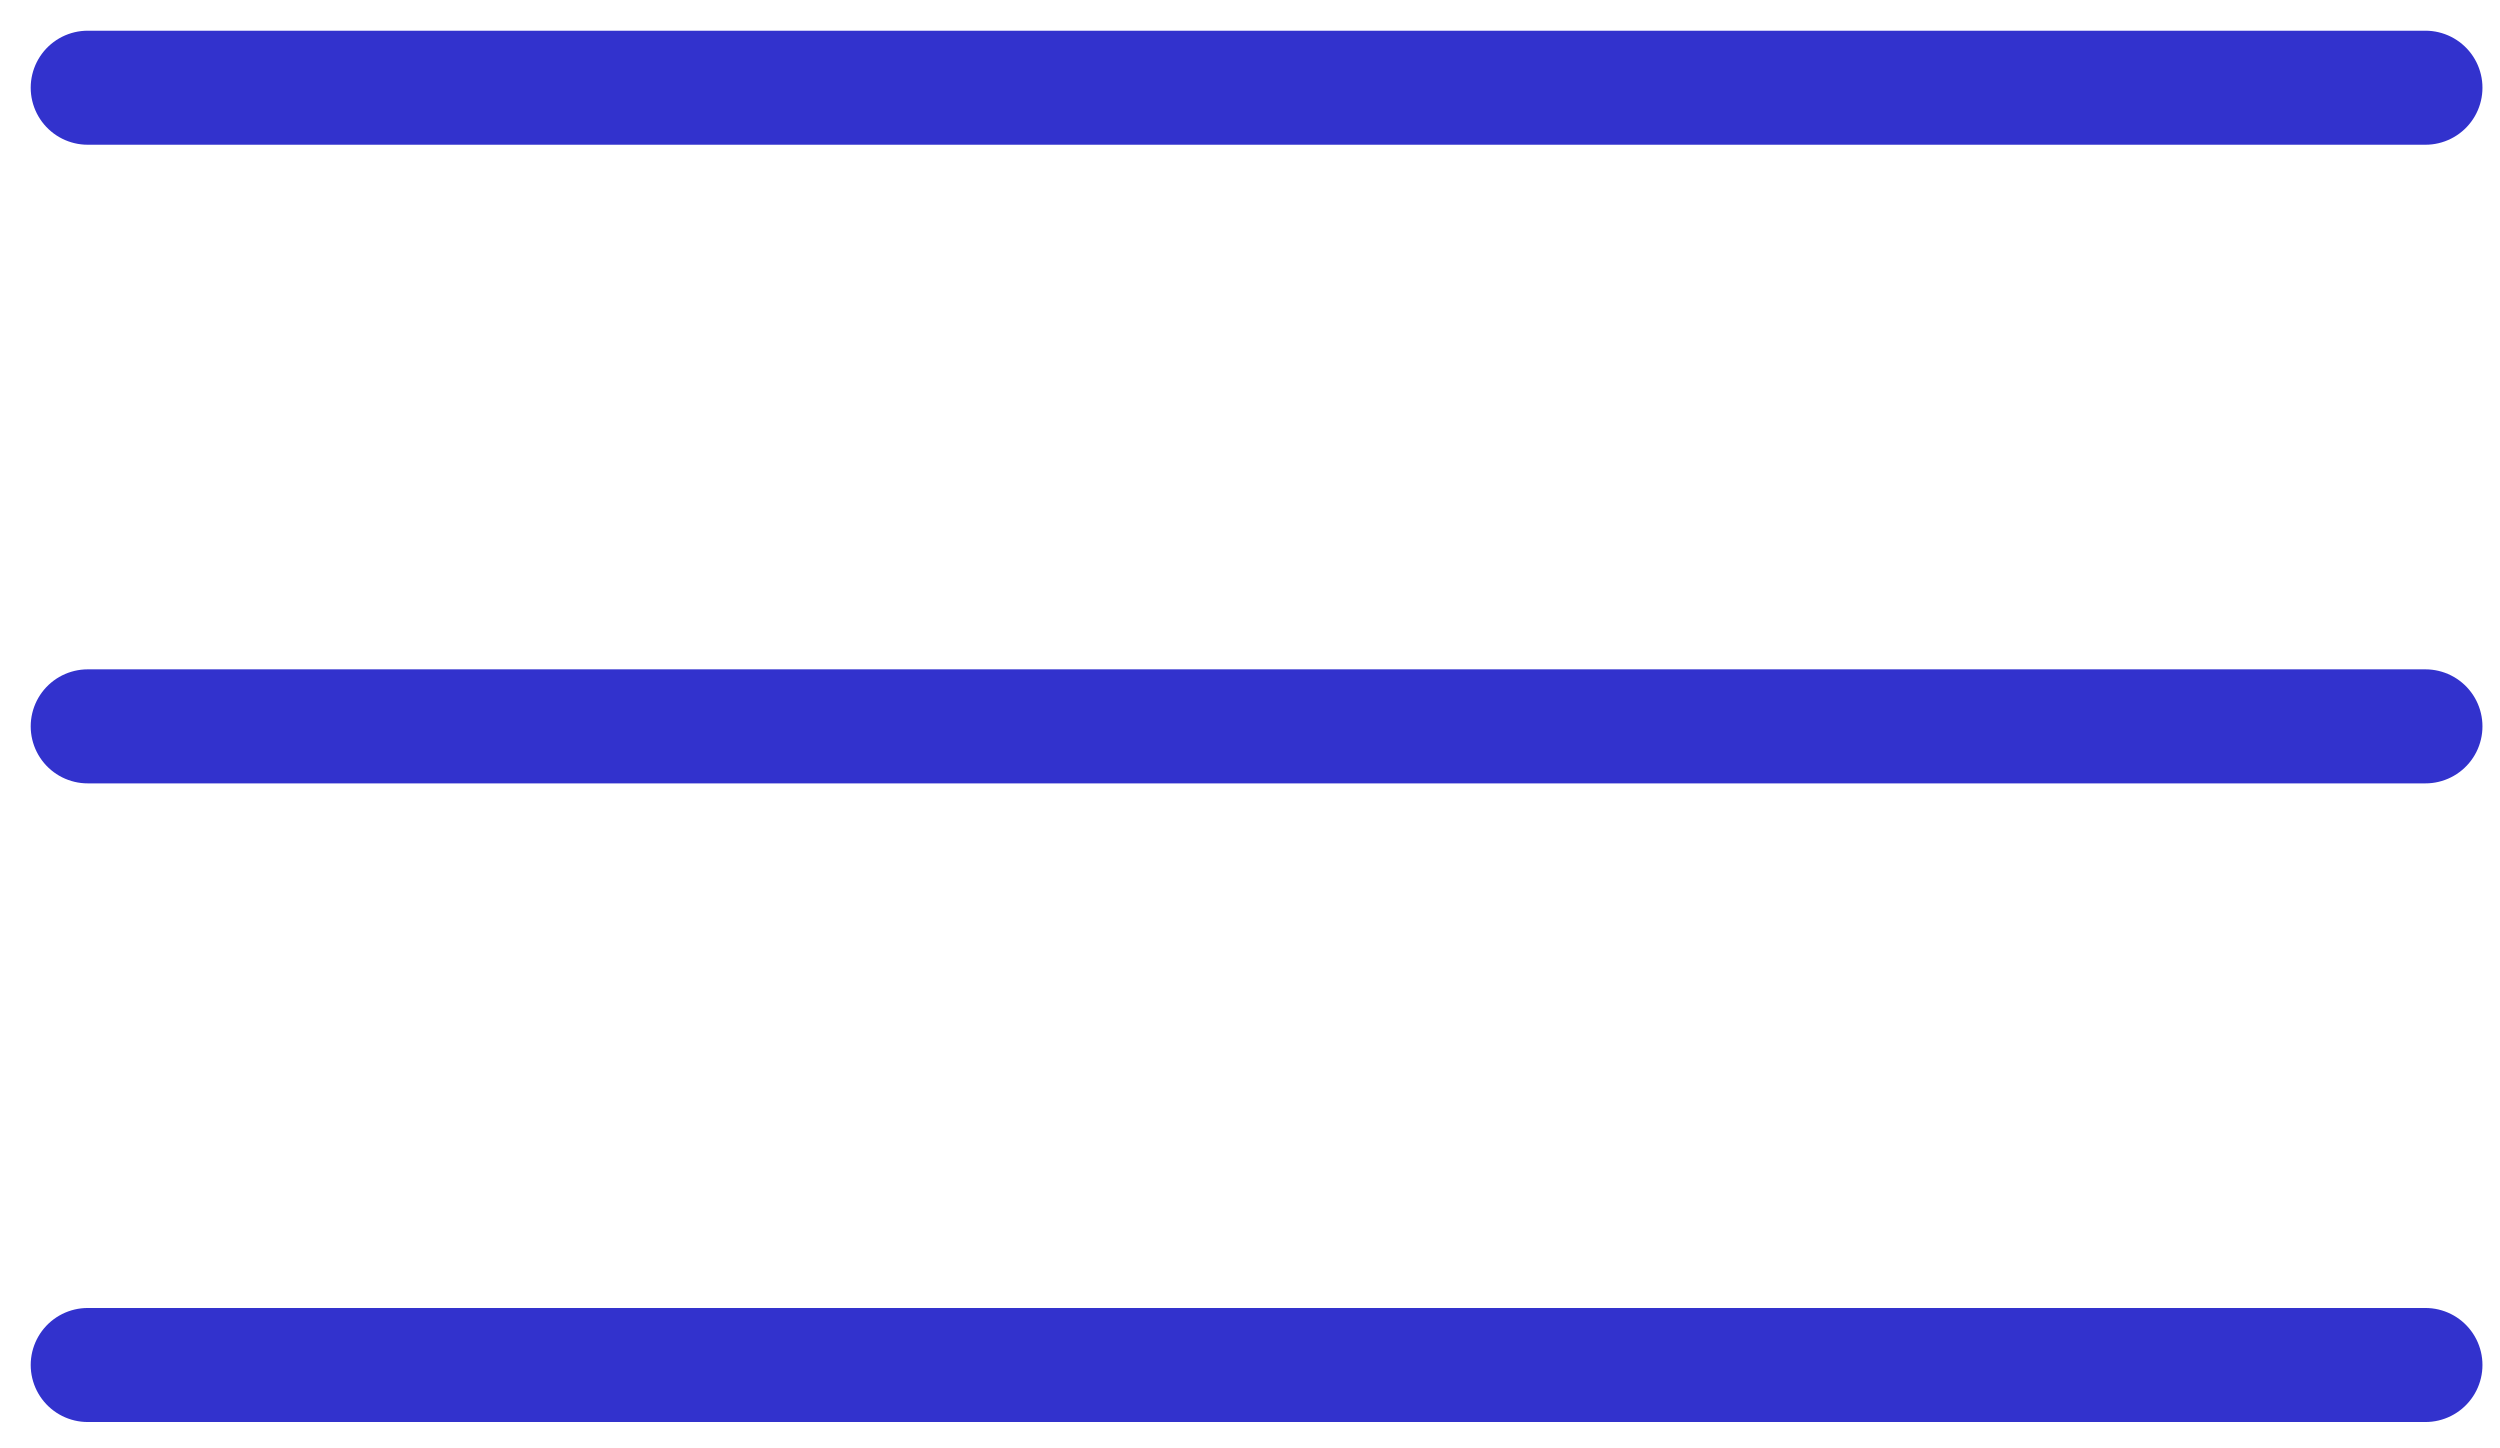
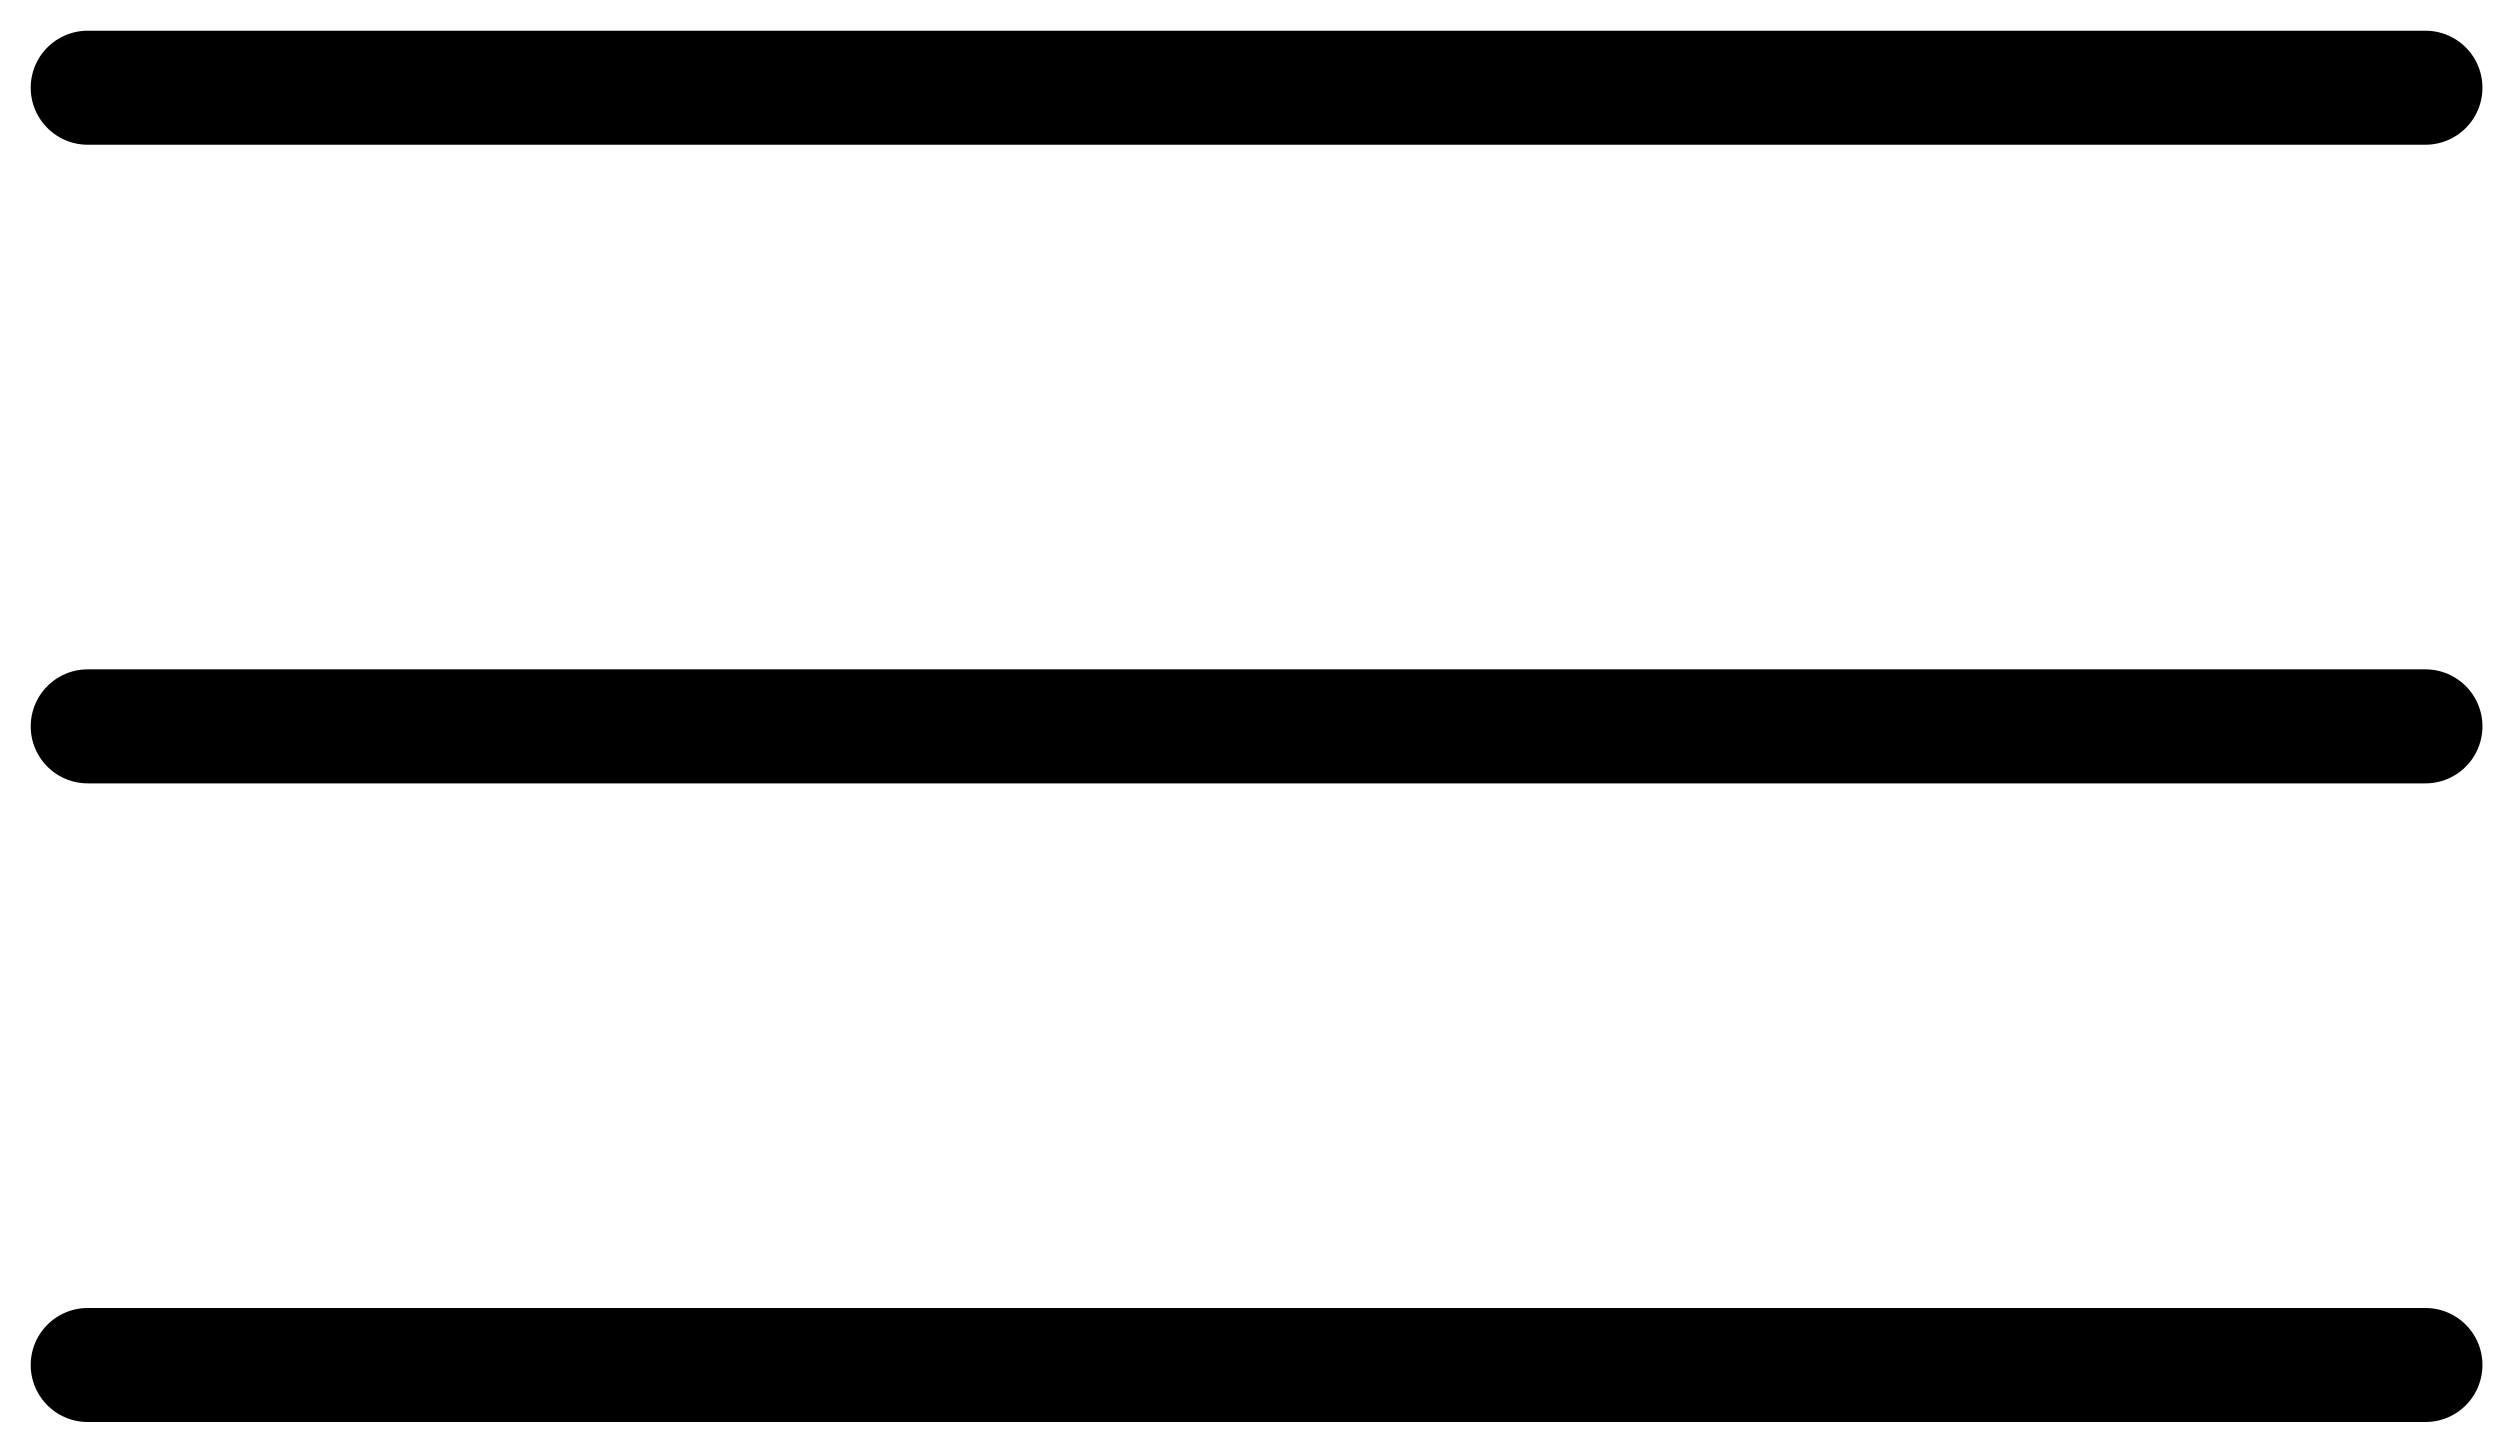
<svg xmlns="http://www.w3.org/2000/svg" width="57" height="33" viewBox="0 0 57 33" fill="none">
-   <path d="M2 31.122H55.3M2 16.561H55.3M2 2H55.3" stroke="#3232CD" stroke-width="2.6" stroke-linecap="round" stroke-linejoin="round" />
+   <path d="M2 31.122H55.3M2 16.561H55.3M2 2H55.3" stroke="currentColor" stroke-width="2.6" stroke-linecap="round" stroke-linejoin="round" />
</svg>
